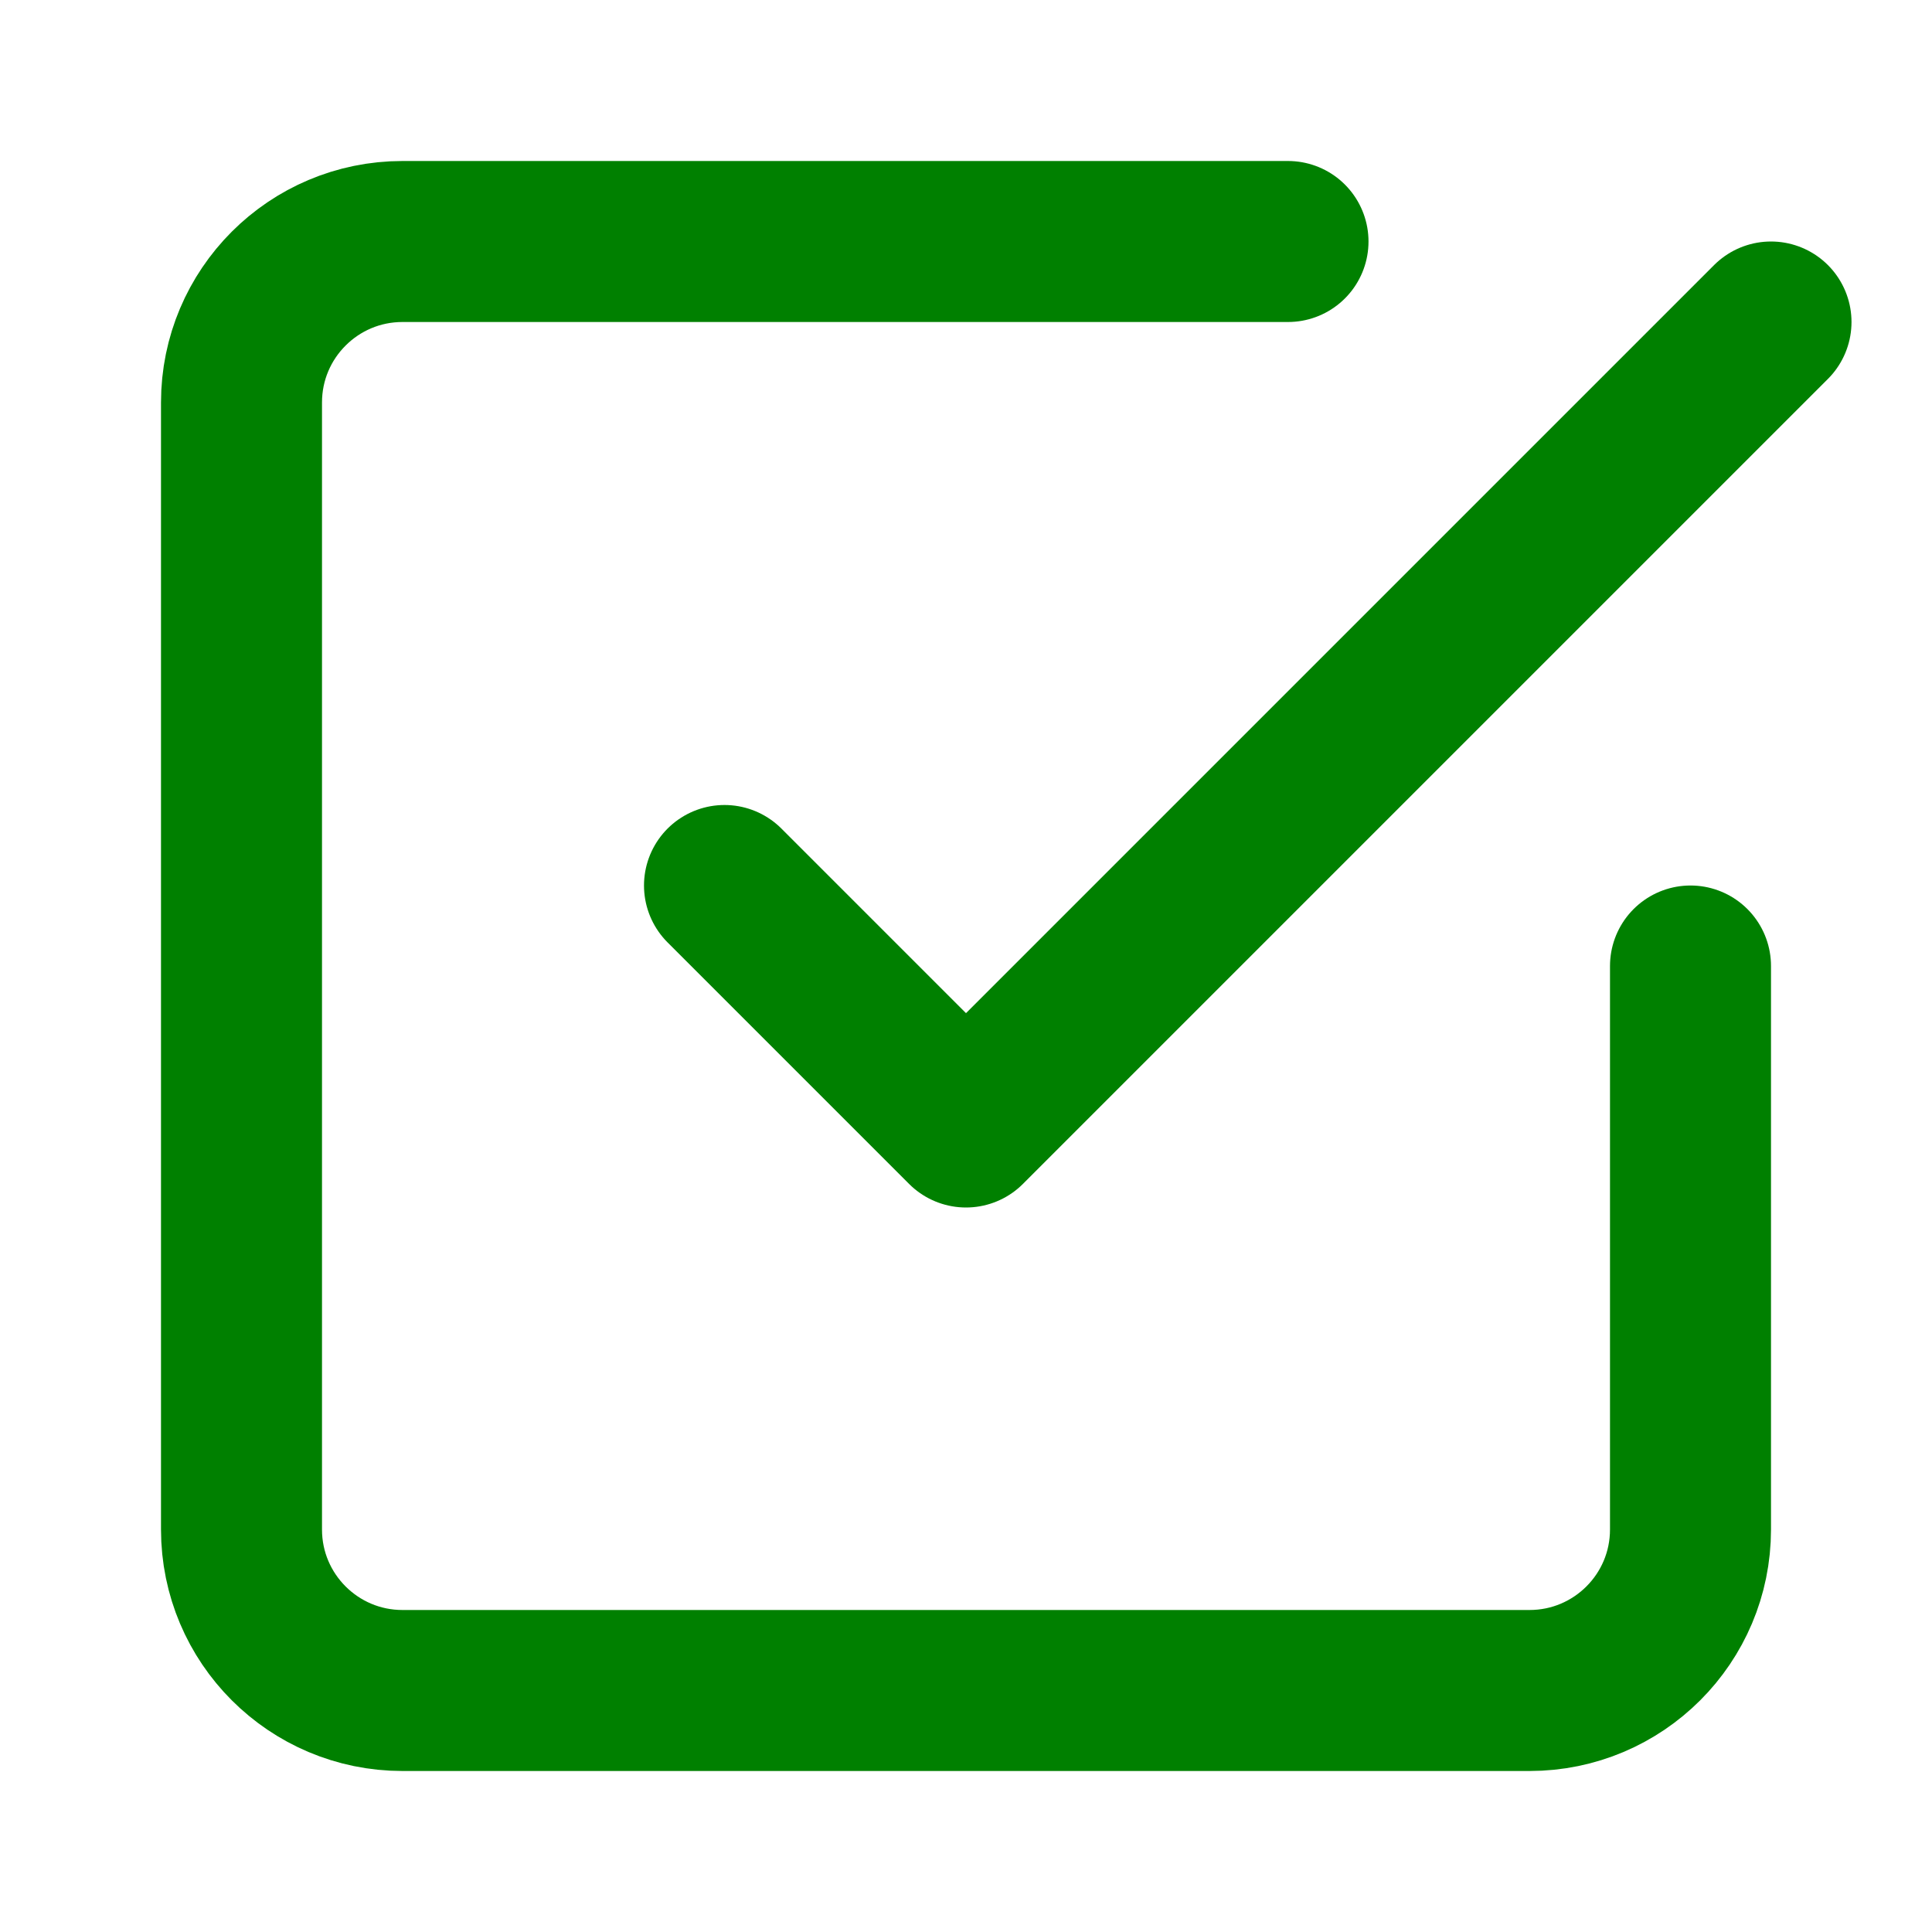
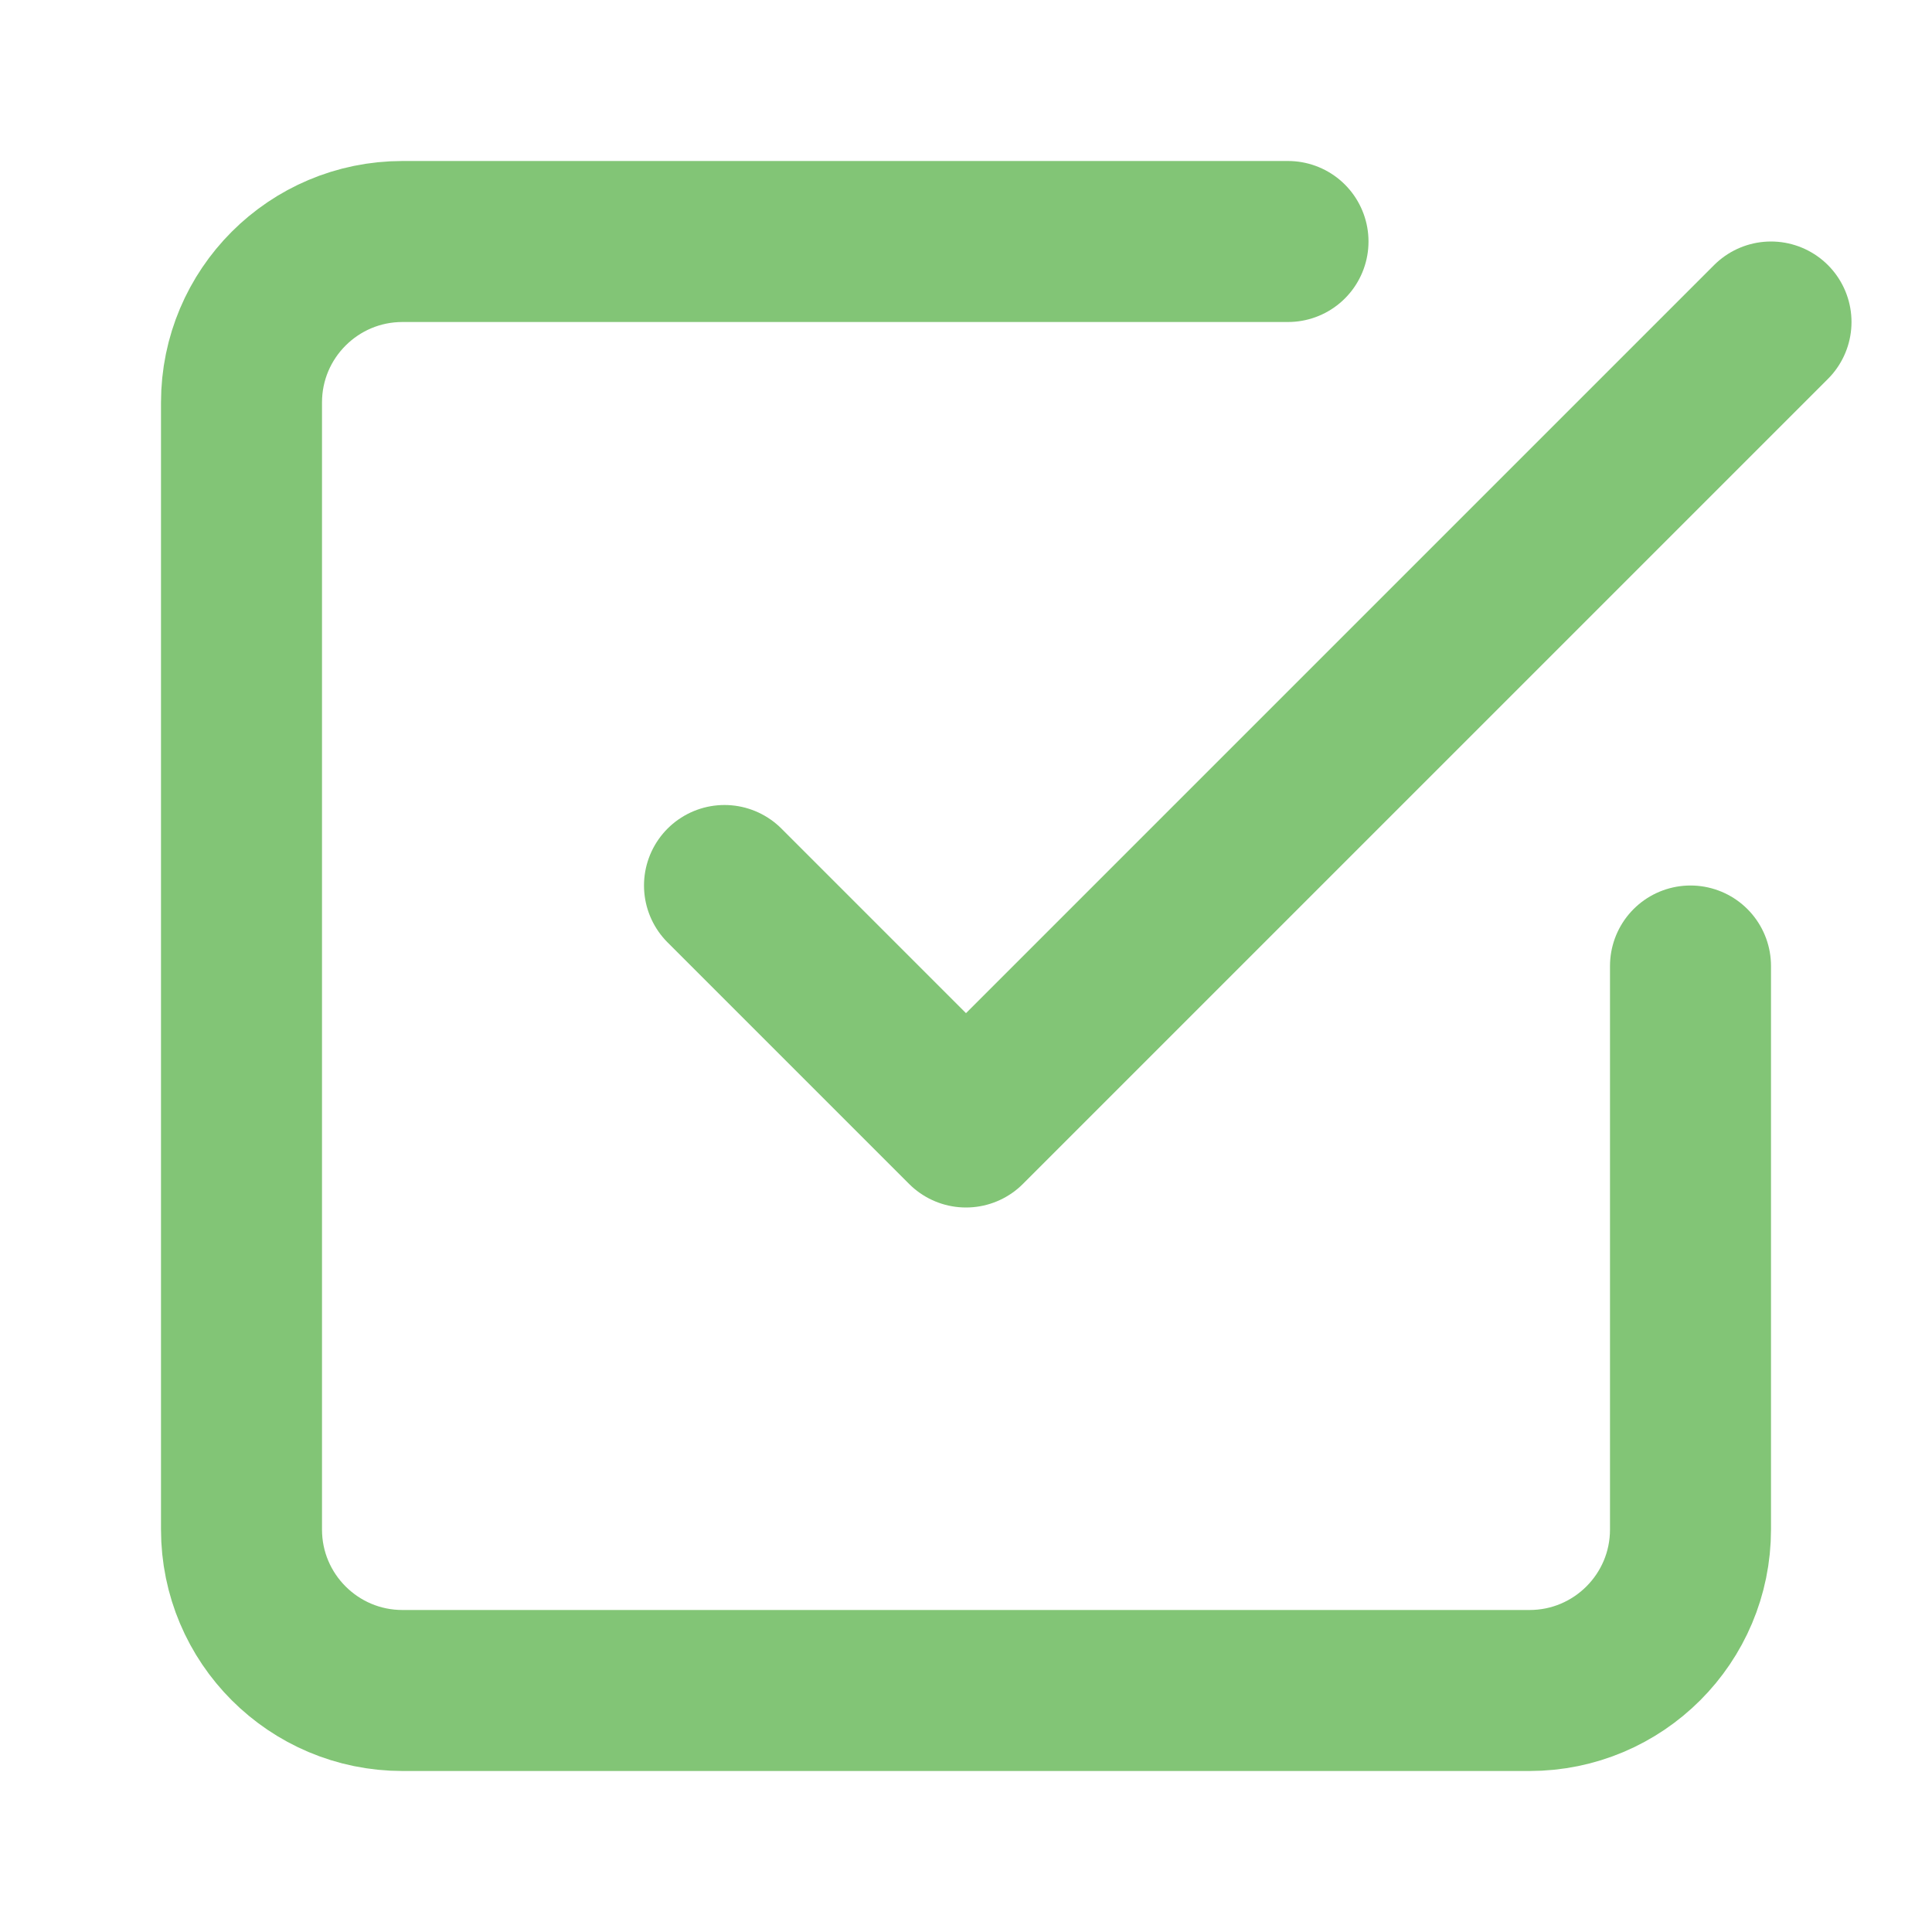
- <svg xmlns="http://www.w3.org/2000/svg" width="30" height="30" viewBox="0 0 24 24" fill="none" stroke="green" stroke-width="2" stroke-linecap="round" stroke-linejoin="round" class="lucide lucide-check-square">
+ <svg xmlns="http://www.w3.org/2000/svg" width="30" height="30" viewBox="0 0 24 24" fill="none" stroke="#82c576" stroke-width="2" stroke-linecap="round" stroke-linejoin="round" class="lucide lucide-check-square">
  <path d="m9 11 3 3L22 4" />
  <path d="M21 12v7a2 2 0 0 1-2 2H5a2 2 0 0 1-2-2V5a2 2 0 0 1 2-2h11" />
</svg>
